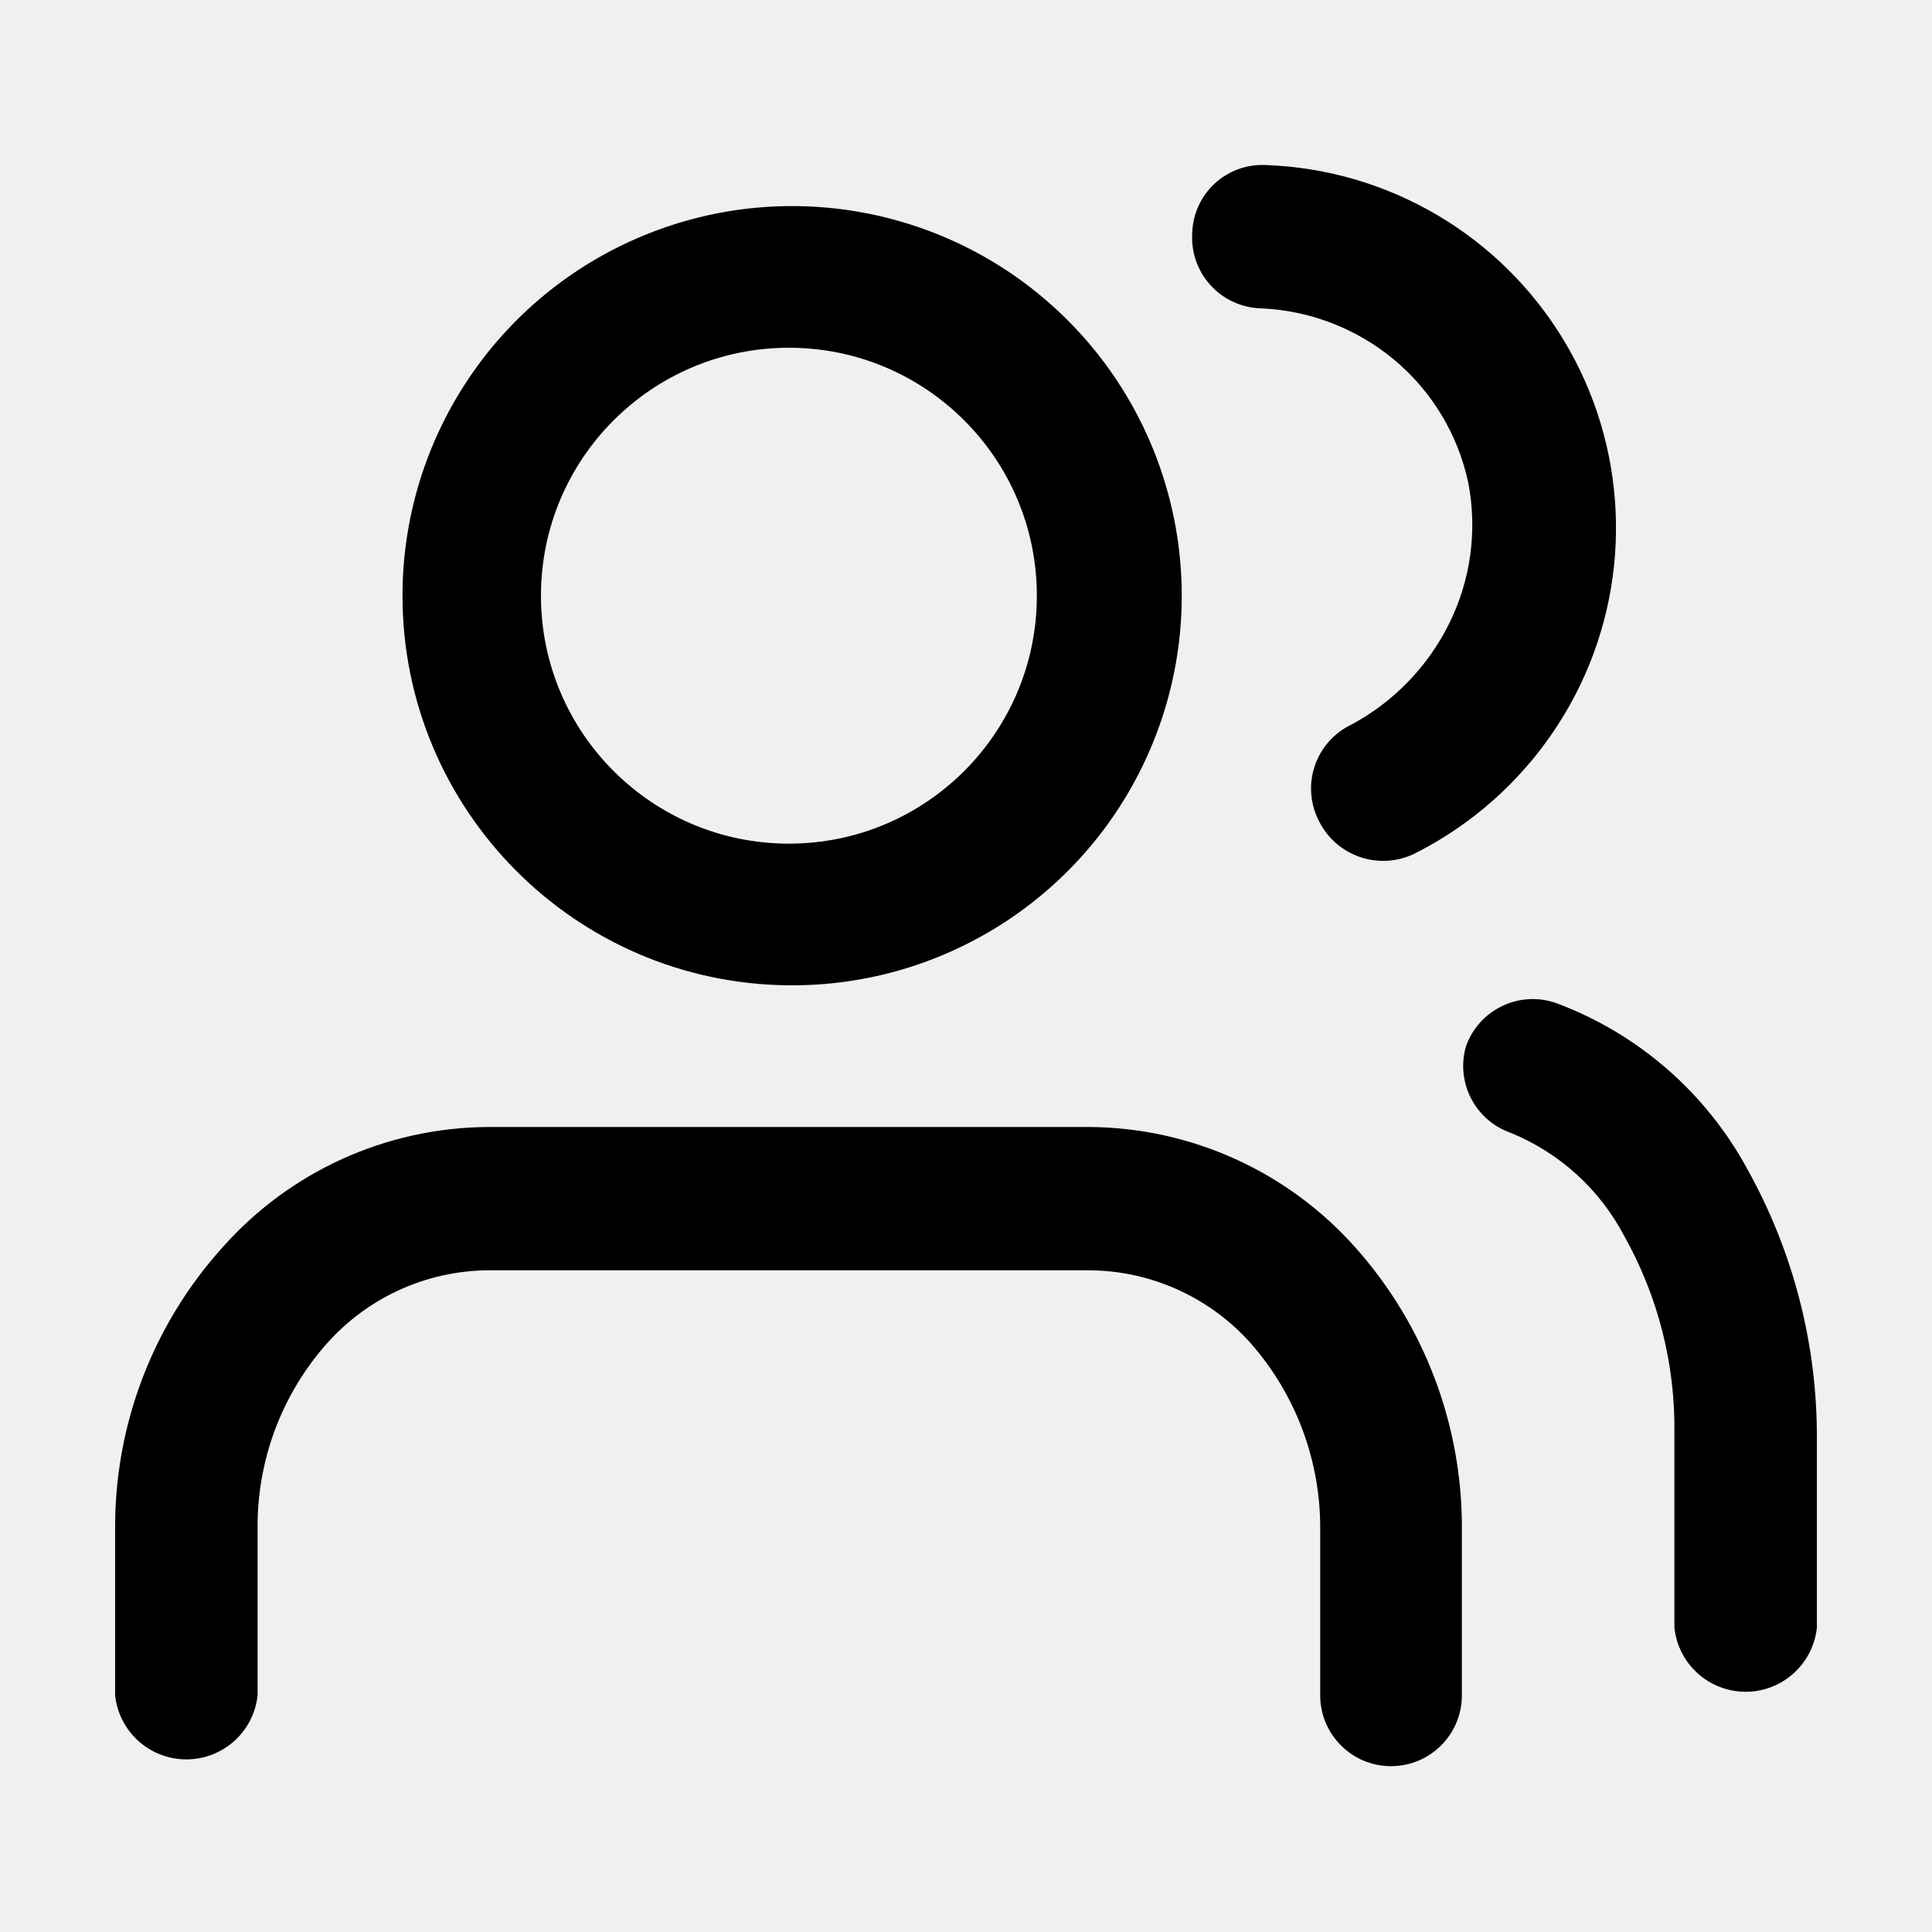
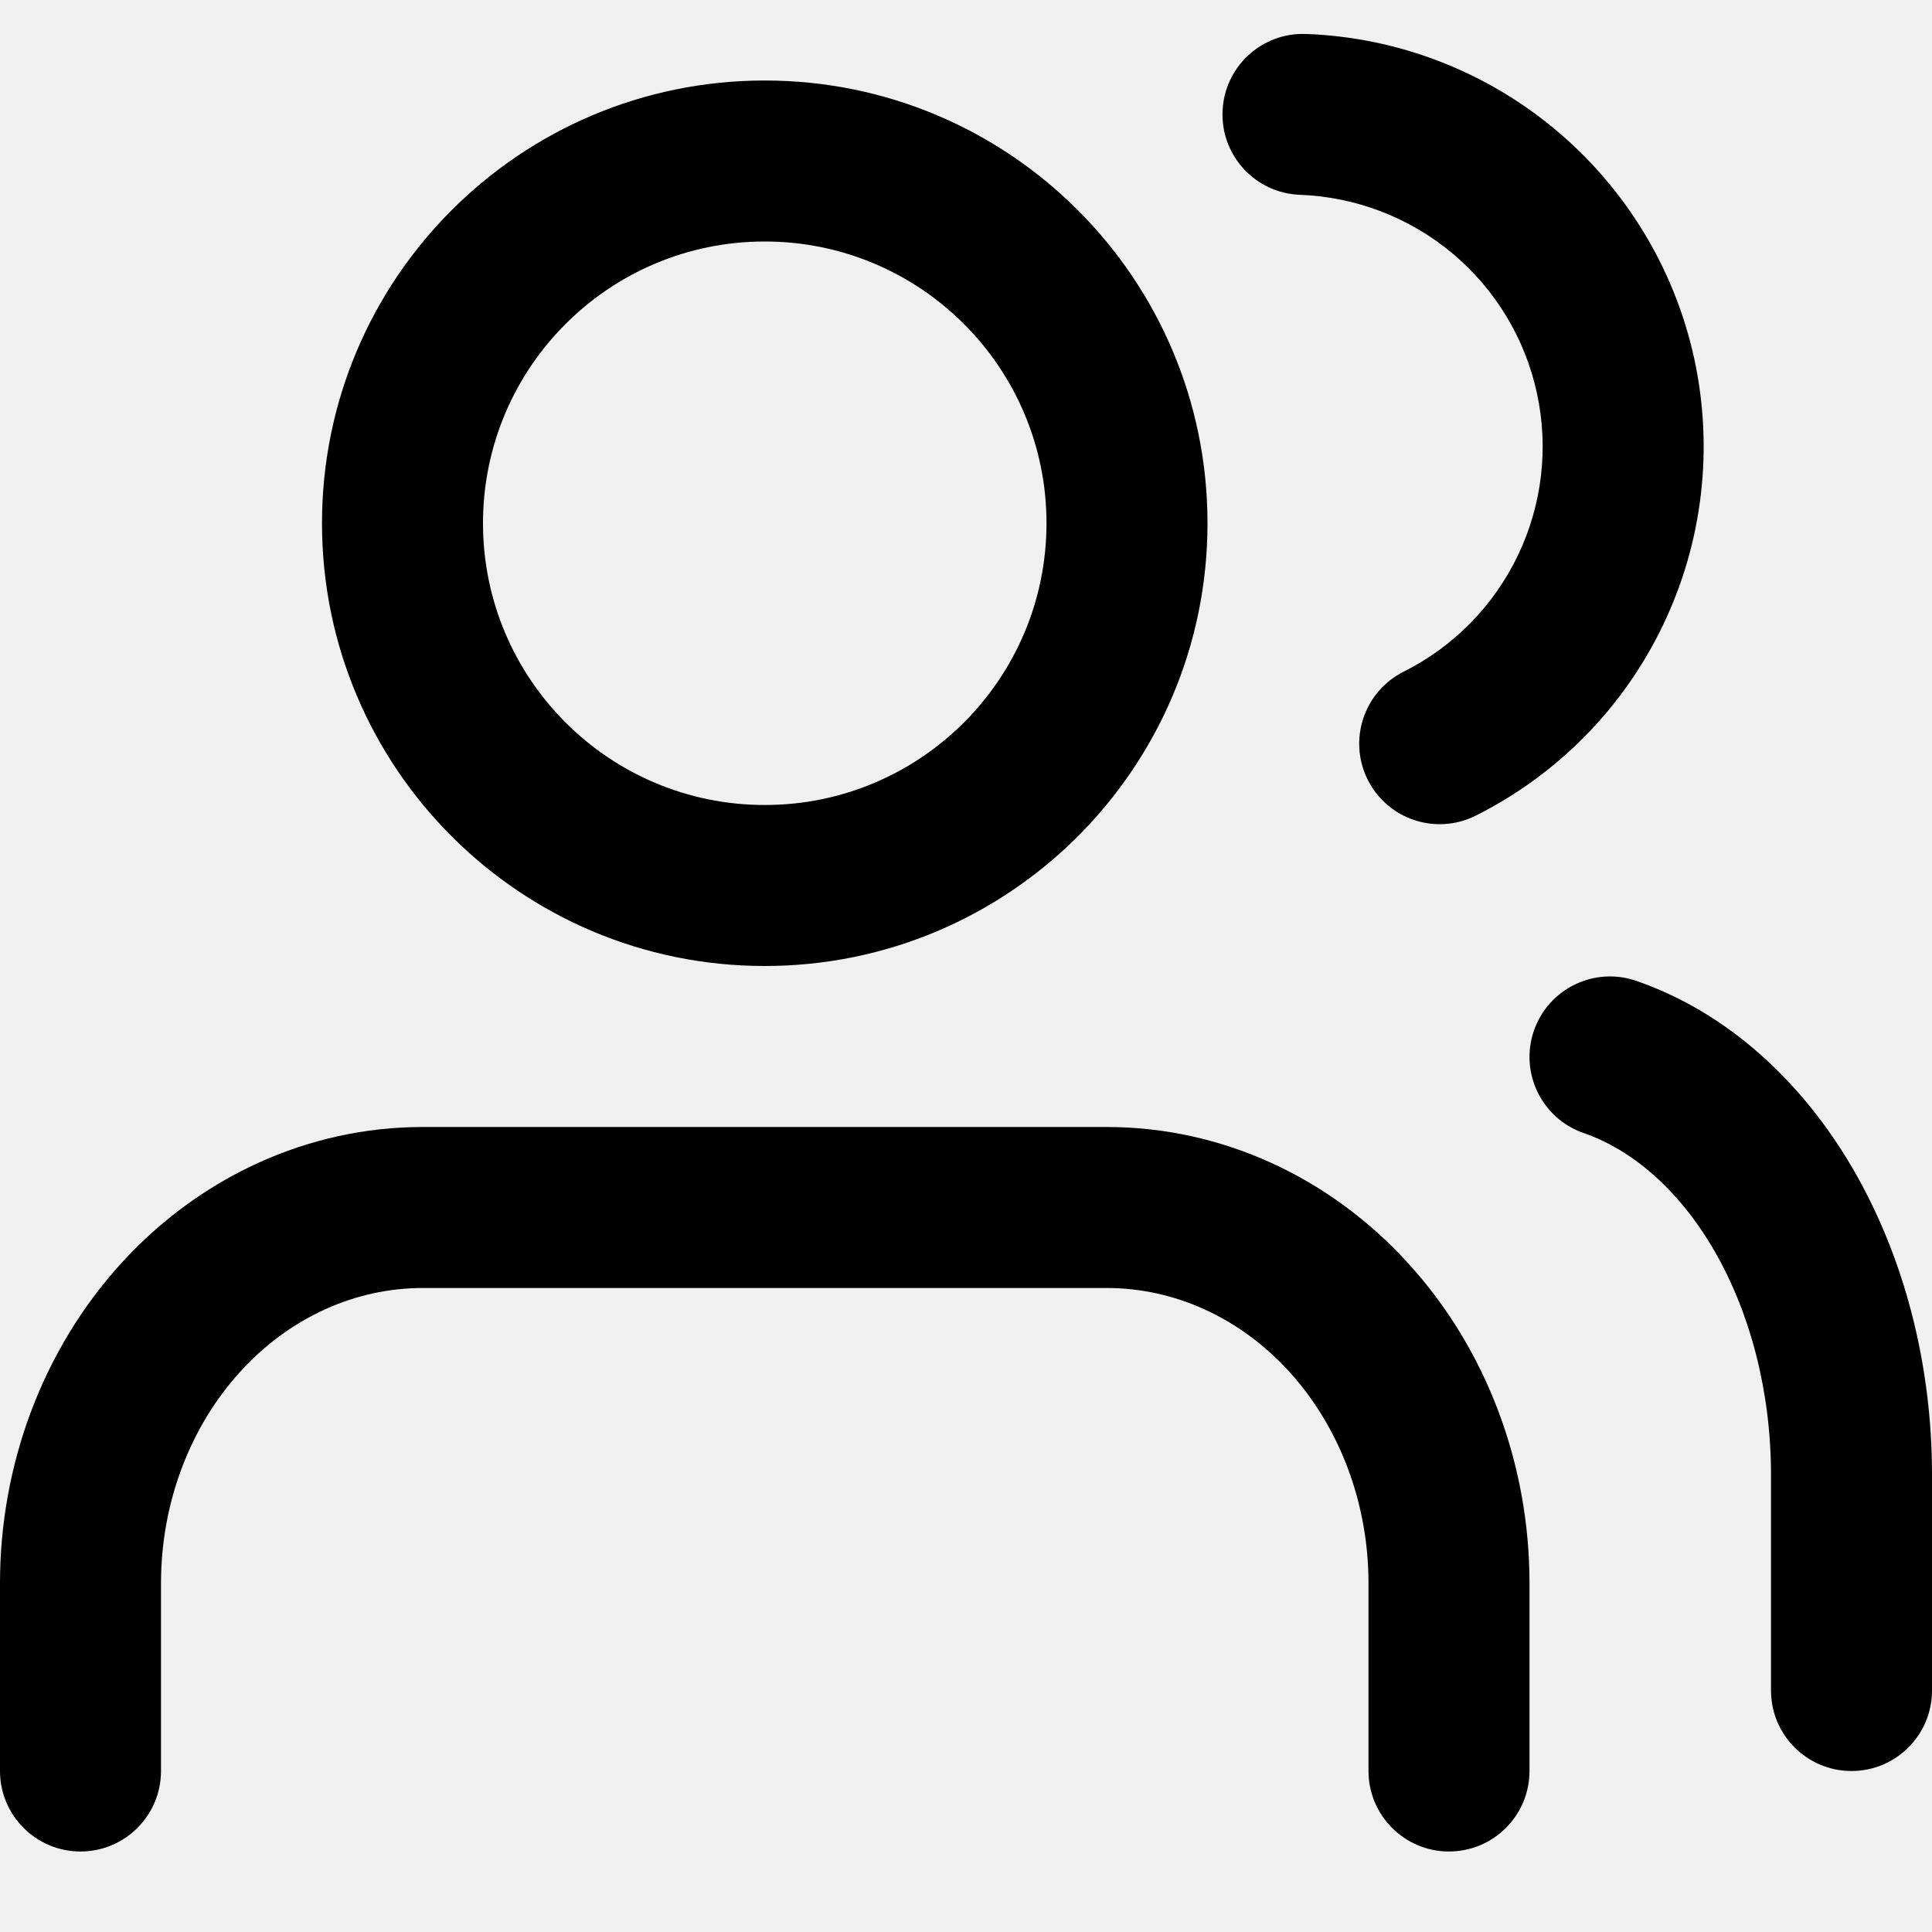
- <svg xmlns="http://www.w3.org/2000/svg" viewBox="0 0 24 24">
-   <path d="M18.21,13a.88.88,0,0,1,1.12-.54,4.48,4.48,0,0,1,2.38,2.07,6.82,6.82,0,0,1,.86,3.33v2.36a.89.89,0,0,1-1.77,0V17.81a4.87,4.87,0,0,0-.62-2.45,2.78,2.78,0,0,0-1.42-1.29A.88.88,0,0,1,18.21,13Z" fill="#000" fill-rule="evenodd" />
-   <path d="M14.81,2.9a.87.87,0,0,1,.91-.85,4.51,4.51,0,0,1,3.91,6.46,4.56,4.56,0,0,1-2.05,2.09.89.89,0,0,1-1.19-.39A.88.88,0,0,1,16.79,9,2.87,2.87,0,0,0,18,7.75,2.76,2.76,0,0,0,18.24,6a2.73,2.73,0,0,0-.92-1.53,2.77,2.77,0,0,0-1.67-.64A.88.88,0,0,1,14.81,2.9Z" fill="#000" fill-rule="evenodd" />
-   <path d="M2.76,15.5A4.44,4.44,0,0,1,6.06,14h7.48a4.46,4.46,0,0,1,3.3,1.5A5.22,5.22,0,0,1,18.16,19v2.06a.88.88,0,0,1-1.76,0V19a3.47,3.47,0,0,0-.86-2.31,2.71,2.71,0,0,0-2-.91H6.06a2.71,2.71,0,0,0-2,.91A3.42,3.42,0,0,0,3.2,19v2.06a.89.89,0,0,1-1.77,0V19A5.18,5.18,0,0,1,2.76,15.5Z" fill="#000" fill-rule="evenodd" />
-   <path d="M9.8,4.32A3.08,3.08,0,1,0,12.88,7.4,3.08,3.08,0,0,0,9.8,4.32ZM5,7.4A4.84,4.84,0,1,1,9.8,12.24,4.84,4.84,0,0,1,5,7.4Z" fill="#000" fill-rule="evenodd" />
+ <svg xmlns="http://www.w3.org/2000/svg" width="24" height="24" viewBox="0 0 24 24" fill="none">
+   <g clip-path="url(#clip0_108_19)">
+     <path fill-rule="evenodd" clip-rule="evenodd" d="M19.055 12.803C19.236 12.281 19.805 12.004 20.327 12.185C21.455 12.575 22.389 13.432 23.027 14.536C23.666 15.642 24 16.971 24 18.318V21C24 21.552 23.553 22 23 22C22.448 22 22 21.552 22 21L22 18.319C22 17.289 21.743 16.31 21.296 15.537C20.849 14.764 20.262 14.279 19.673 14.075C19.151 13.894 18.875 13.325 19.055 12.803Z" fill="#000" />
+     <path fill-rule="evenodd" clip-rule="evenodd" d="M15.187 1.384C15.207 0.832 15.671 0.401 16.223 0.422C17.361 0.463 18.453 0.883 19.326 1.614C20.199 2.344 20.805 3.345 21.047 4.458C21.288 5.571 21.153 6.733 20.661 7.76C20.17 8.788 19.351 9.622 18.332 10.132C17.839 10.38 17.238 10.18 16.991 9.687C16.743 9.193 16.943 8.592 17.436 8.344C18.058 8.033 18.557 7.524 18.857 6.897C19.157 6.27 19.24 5.562 19.092 4.883C18.945 4.204 18.575 3.593 18.042 3.147C17.51 2.702 16.843 2.446 16.149 2.42C15.597 2.4 15.166 1.936 15.187 1.384Z" fill="#000" />
+     <path fill-rule="evenodd" clip-rule="evenodd" d="M1.505 15.694C2.481 14.622 3.826 14 5.25 14H13.75C15.174 14 16.519 14.622 17.494 15.694C18.468 16.762 19 18.192 19 19.667V22C19 22.552 18.552 23 18 23C17.448 23 17 22.552 17 22V19.667C17 18.666 16.637 17.722 16.016 17.04C15.398 16.361 14.58 16 13.75 16H5.25C4.42 16 3.602 16.361 2.984 17.04C2.363 17.722 2 18.666 2 19.667V22C2 22.552 1.552 23 1 23C0.448 23 0 22.552 0 22V19.667C0 18.192 0.533 16.762 1.505 15.694Z" fill="#000" />
+     <path fill-rule="evenodd" clip-rule="evenodd" d="M9.5 3C7.567 3 6 4.567 6 6.5C6 8.433 7.567 10 9.5 10C11.433 10 13 8.433 13 6.5C13 4.567 11.433 3 9.5 3ZM4 6.5C4 3.462 6.462 1 9.5 1C12.538 1 15 3.462 15 6.5C15 9.538 12.538 12 9.5 12C6.462 12 4 9.538 4 6.5Z" fill="#000" />
+   </g>
+   <defs>
+     <clipPath id="clip0_108_19">
+       <rect width="24" height="24" fill="white" />
+     </clipPath>
+   </defs>
</svg>
